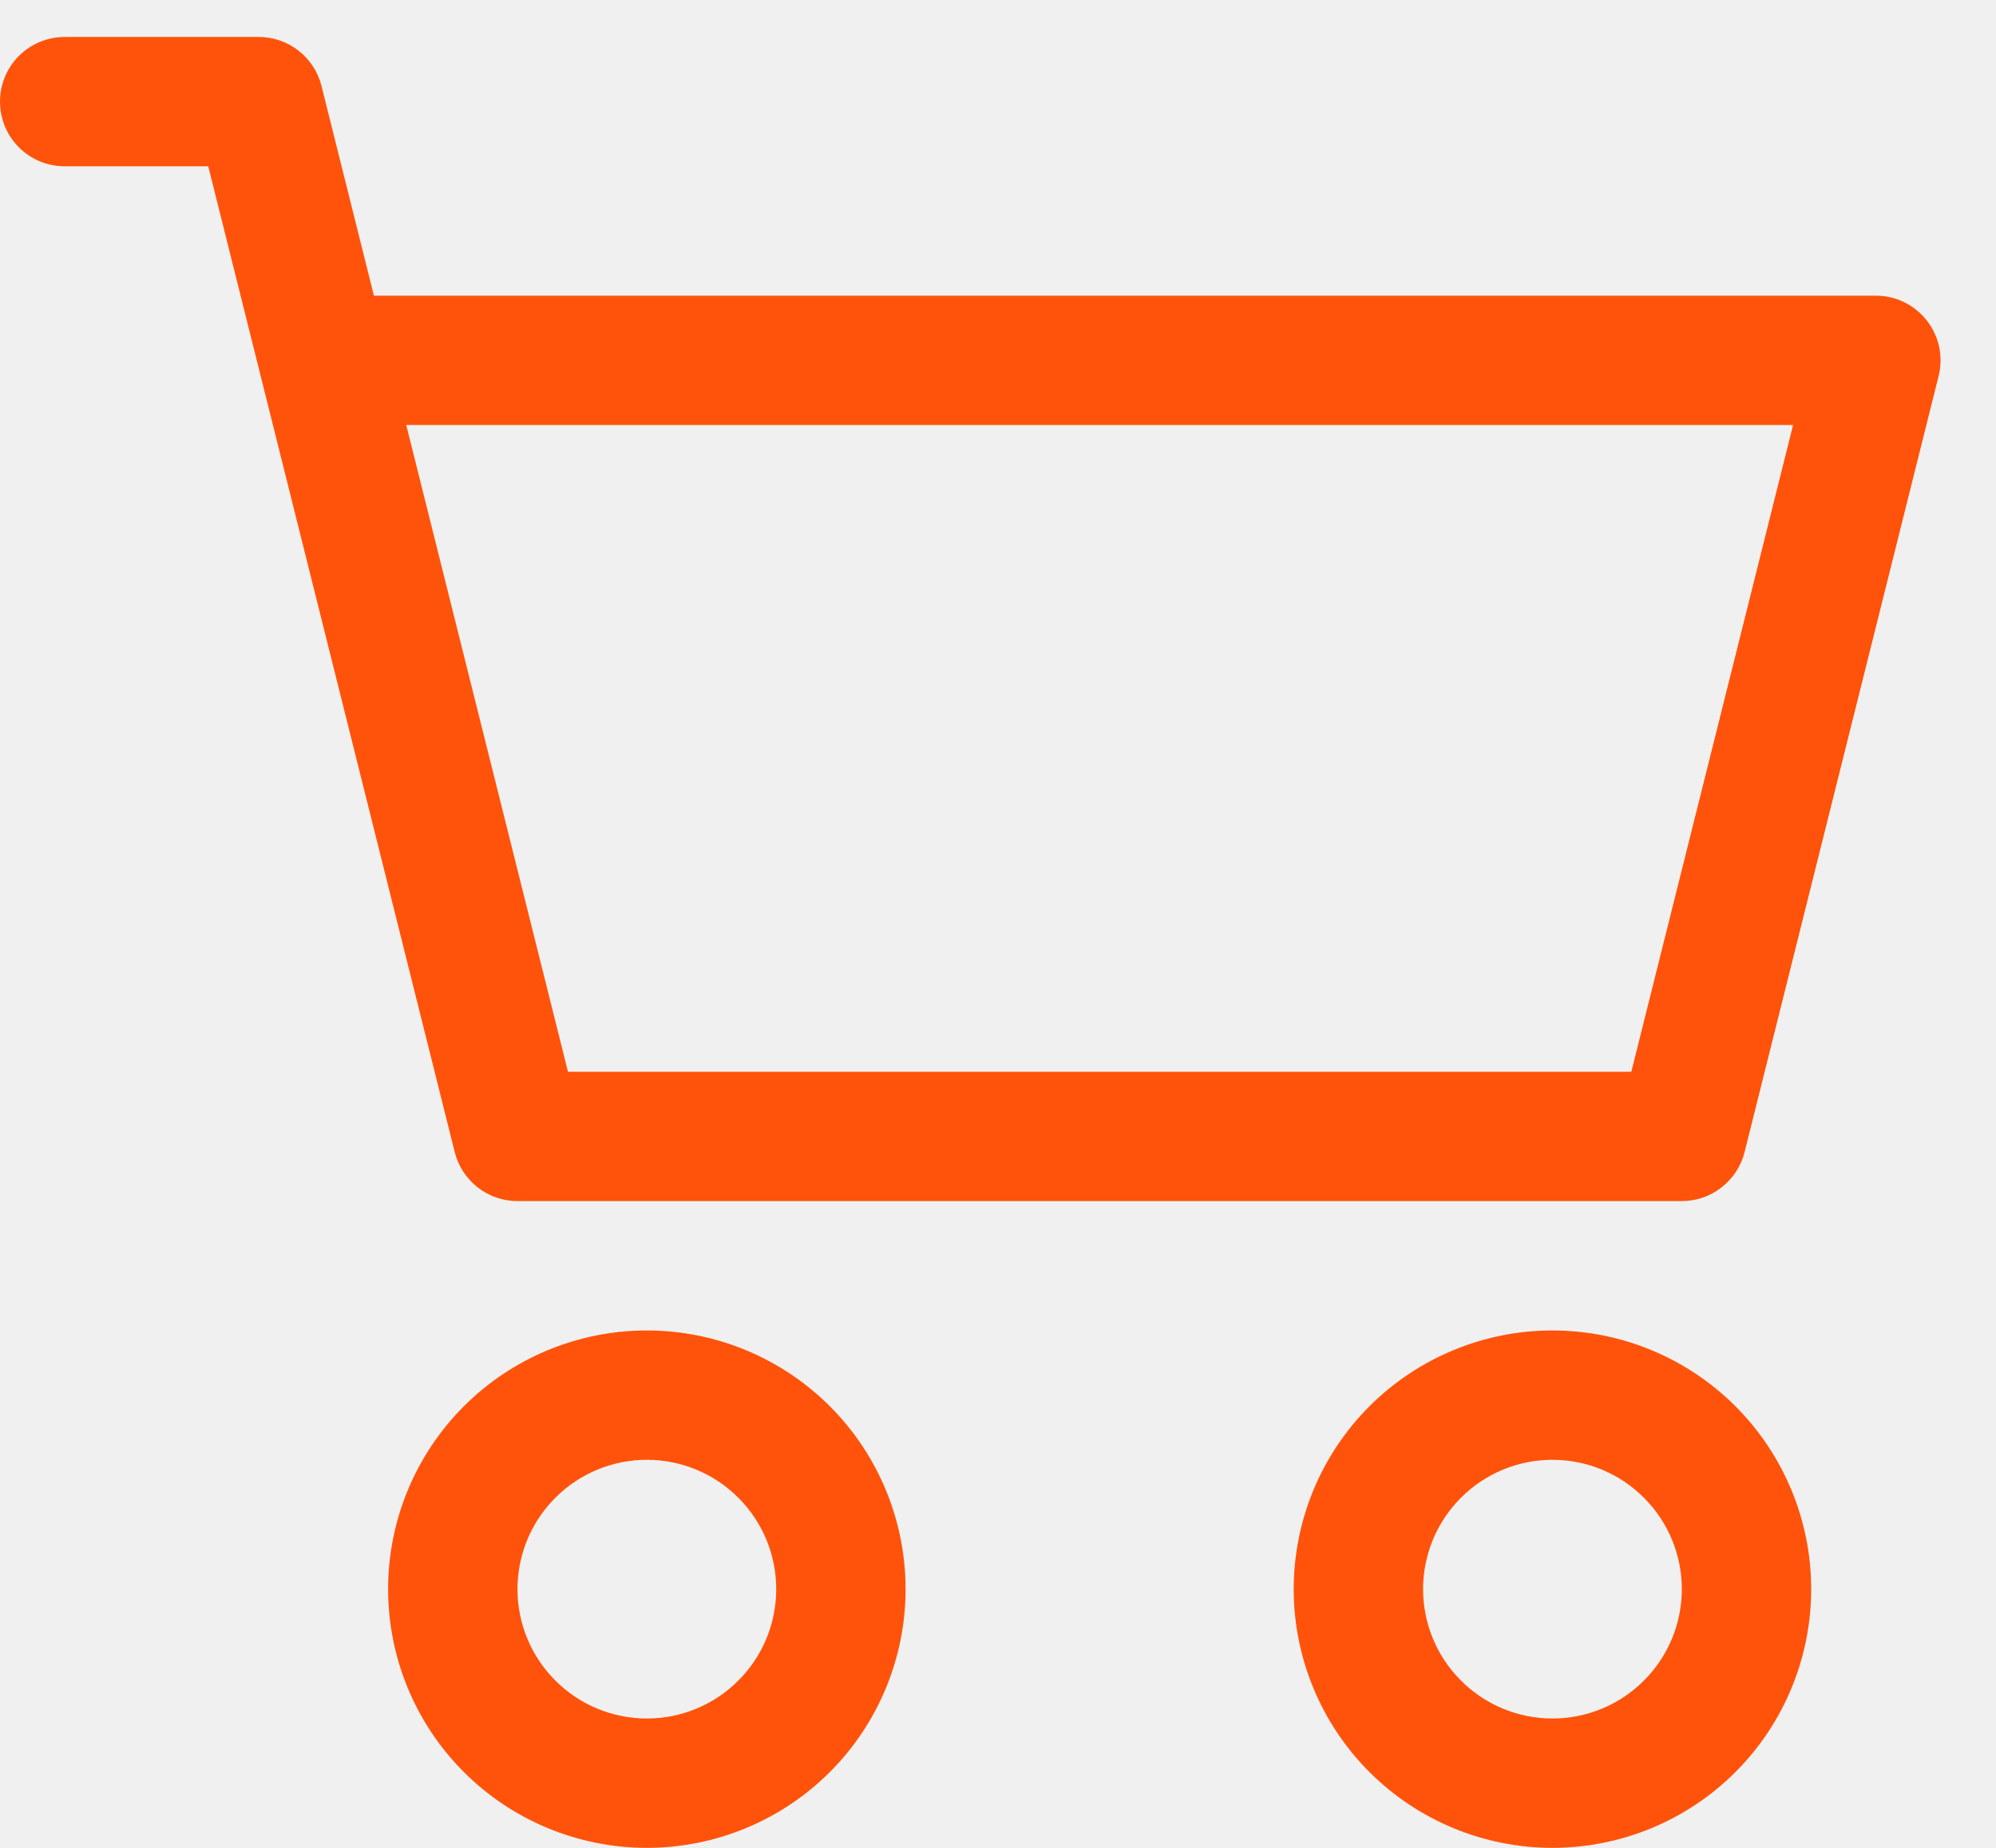
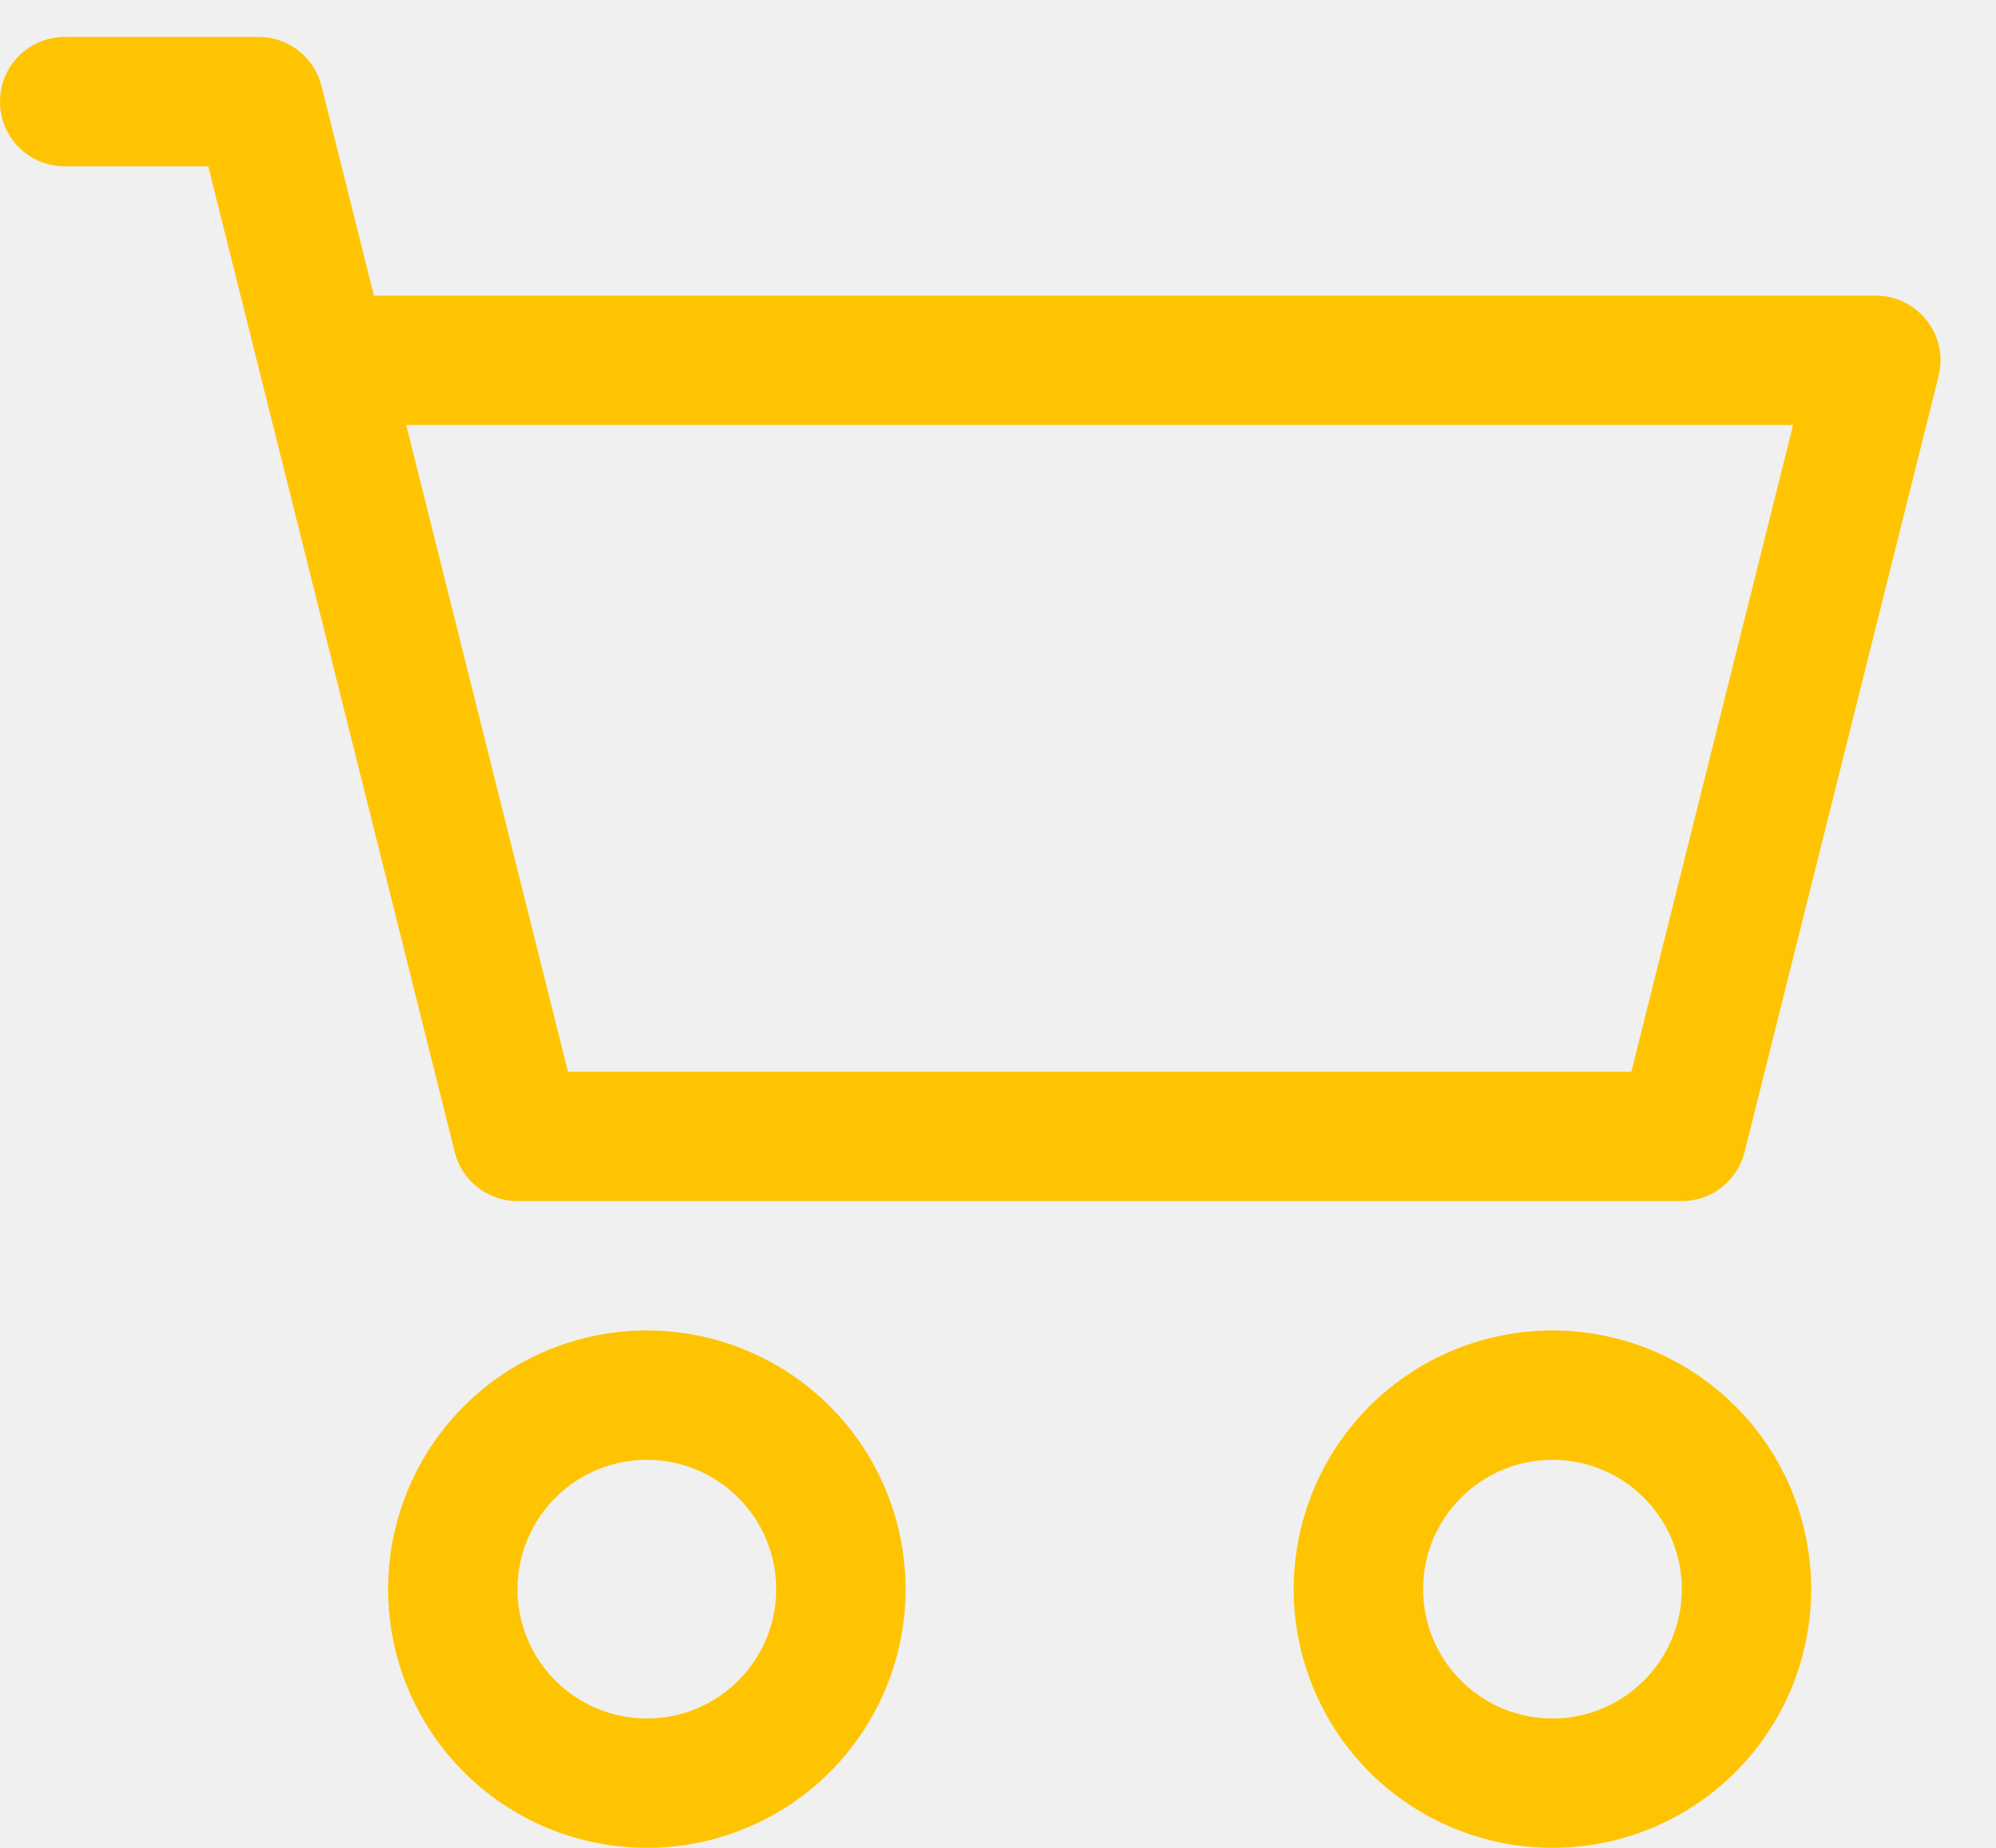
<svg xmlns="http://www.w3.org/2000/svg" width="27" height="25" viewBox="0 0 27 25" fill="none">
-   <path d="M0 1.375C0 1.143 0.092 0.92 0.256 0.756C0.42 0.592 0.643 0.5 0.875 0.5H3.5C3.695 0.5 3.885 0.565 4.039 0.686C4.192 0.806 4.302 0.974 4.349 1.163L5.058 4H25.375C25.508 4 25.639 4.03 25.759 4.089C25.878 4.147 25.983 4.232 26.064 4.336C26.146 4.441 26.203 4.563 26.231 4.693C26.258 4.823 26.256 4.958 26.224 5.087L23.599 15.587C23.552 15.776 23.442 15.944 23.288 16.064C23.135 16.185 22.945 16.25 22.75 16.25H7C6.805 16.25 6.615 16.185 6.461 16.064C6.308 15.944 6.198 15.776 6.151 15.587L2.817 2.25H0.875C0.643 2.25 0.42 2.158 0.256 1.994C0.092 1.83 0 1.607 0 1.375ZM5.495 5.75L7.683 14.5H22.067L24.255 5.75H5.495ZM8.75 19.75C8.286 19.75 7.841 19.934 7.513 20.263C7.184 20.591 7 21.036 7 21.5C7 21.964 7.184 22.409 7.513 22.737C7.841 23.066 8.286 23.25 8.75 23.25C9.214 23.25 9.659 23.066 9.987 22.737C10.316 22.409 10.5 21.964 10.5 21.5C10.5 21.036 10.316 20.591 9.987 20.263C9.659 19.934 9.214 19.75 8.75 19.75ZM5.25 21.5C5.25 20.572 5.619 19.681 6.275 19.025C6.931 18.369 7.822 18 8.75 18C9.678 18 10.569 18.369 11.225 19.025C11.881 19.681 12.25 20.572 12.25 21.5C12.25 22.428 11.881 23.319 11.225 23.975C10.569 24.631 9.678 25 8.75 25C7.822 25 6.931 24.631 6.275 23.975C5.619 23.319 5.25 22.428 5.25 21.5ZM21 19.75C20.536 19.75 20.091 19.934 19.763 20.263C19.434 20.591 19.25 21.036 19.25 21.5C19.25 21.964 19.434 22.409 19.763 22.737C20.091 23.066 20.536 23.25 21 23.25C21.464 23.25 21.909 23.066 22.237 22.737C22.566 22.409 22.75 21.964 22.75 21.5C22.75 21.036 22.566 20.591 22.237 20.263C21.909 19.934 21.464 19.75 21 19.75ZM17.5 21.5C17.5 20.572 17.869 19.681 18.525 19.025C19.181 18.369 20.072 18 21 18C21.928 18 22.819 18.369 23.475 19.025C24.131 19.681 24.5 20.572 24.5 21.5C24.5 22.428 24.131 23.319 23.475 23.975C22.819 24.631 21.928 25 21 25C20.072 25 19.181 24.631 18.525 23.975C17.869 23.319 17.5 22.428 17.5 21.5Z" fill="#FF530B" />
+   <g clip-path="url(#clip0_267_737)">
+     <path d="M0 1.375C0 1.143 0.092 0.92 0.256 0.756C0.42 0.592 0.643 0.5 0.875 0.5H3.5C3.695 0.5 3.885 0.565 4.039 0.686C4.192 0.806 4.302 0.974 4.349 1.163L5.058 4H25.375C25.508 4 25.639 4.03 25.759 4.089C25.878 4.147 25.983 4.232 26.064 4.336C26.146 4.441 26.203 4.563 26.231 4.693C26.258 4.823 26.256 4.958 26.224 5.087L23.599 15.587C23.552 15.776 23.442 15.944 23.288 16.064C23.135 16.185 22.945 16.25 22.75 16.25H7C6.805 16.25 6.615 16.185 6.461 16.064C6.308 15.944 6.198 15.776 6.151 15.587L2.817 2.25H0.875C0.643 2.25 0.42 2.158 0.256 1.994C0.092 1.83 0 1.607 0 1.375ZM5.495 5.75L7.683 14.5H22.067L24.255 5.75H5.495ZM8.75 19.75C8.286 19.75 7.841 19.934 7.513 20.263C7.184 20.591 7 21.036 7 21.5C7 21.964 7.184 22.409 7.513 22.737C7.841 23.066 8.286 23.25 8.75 23.25C9.214 23.25 9.659 23.066 9.987 22.737C10.316 22.409 10.5 21.964 10.5 21.5C10.5 21.036 10.316 20.591 9.987 20.263C9.659 19.934 9.214 19.75 8.75 19.75ZM5.25 21.5C5.25 20.572 5.619 19.681 6.275 19.025C6.931 18.369 7.822 18 8.75 18C9.678 18 10.569 18.369 11.225 19.025C11.881 19.681 12.25 20.572 12.25 21.5C12.25 22.428 11.881 23.319 11.225 23.975C10.569 24.631 9.678 25 8.75 25C7.822 25 6.931 24.631 6.275 23.975C5.619 23.319 5.25 22.428 5.25 21.5ZM21 19.75C20.536 19.75 20.091 19.934 19.763 20.263C19.434 20.591 19.25 21.036 19.25 21.5C19.25 21.964 19.434 22.409 19.763 22.737C20.091 23.066 20.536 23.25 21 23.25C21.464 23.25 21.909 23.066 22.237 22.737C22.566 22.409 22.75 21.964 22.75 21.5C22.75 21.036 22.566 20.591 22.237 20.263C21.909 19.934 21.464 19.75 21 19.75ZM17.5 21.5C17.5 20.572 17.869 19.681 18.525 19.025C19.181 18.369 20.072 18 21 18C21.928 18 22.819 18.369 23.475 19.025C24.131 19.681 24.5 20.572 24.5 21.5C24.5 22.428 24.131 23.319 23.475 23.975C22.819 24.631 21.928 25 21 25C20.072 25 19.181 24.631 18.525 23.975C17.869 23.319 17.5 22.428 17.5 21.5Z" fill="#FFC401" />
+   </g>
+   <defs>
+     <clipPath id="clip0_267_737">
+       <rect width="27" height="25" fill="white" />
+     </clipPath>
+   </defs>
</svg>
